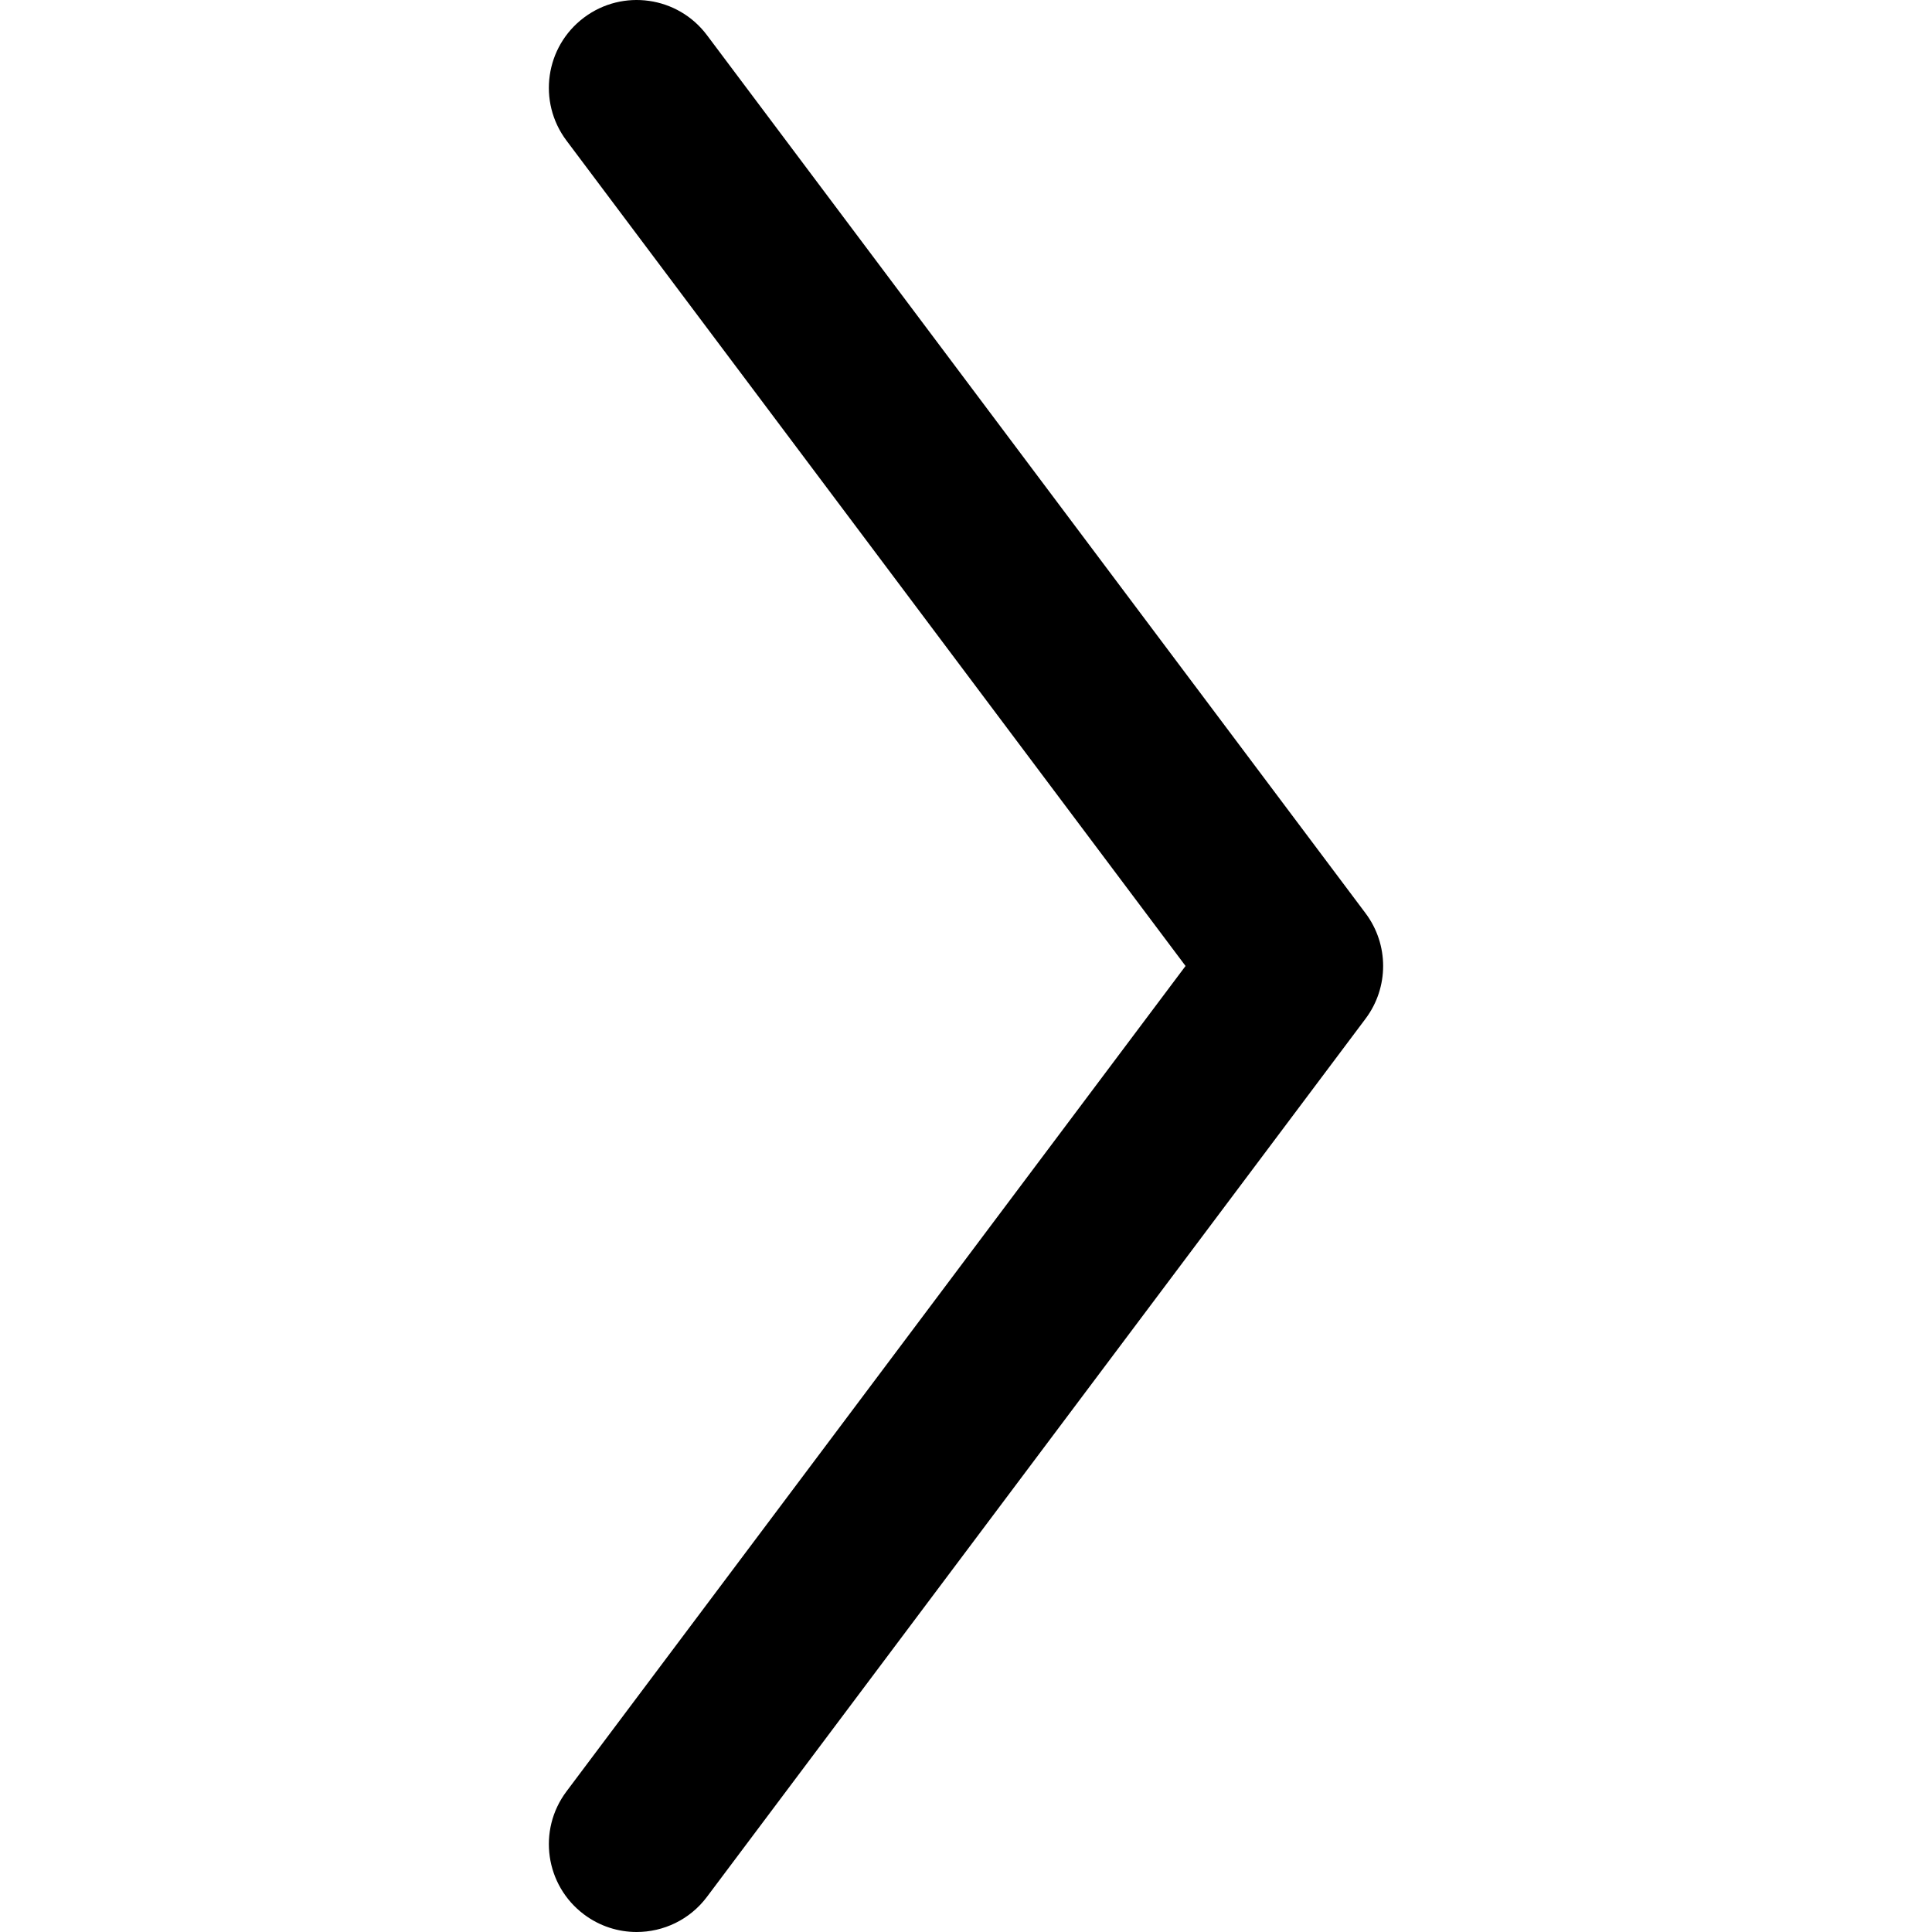
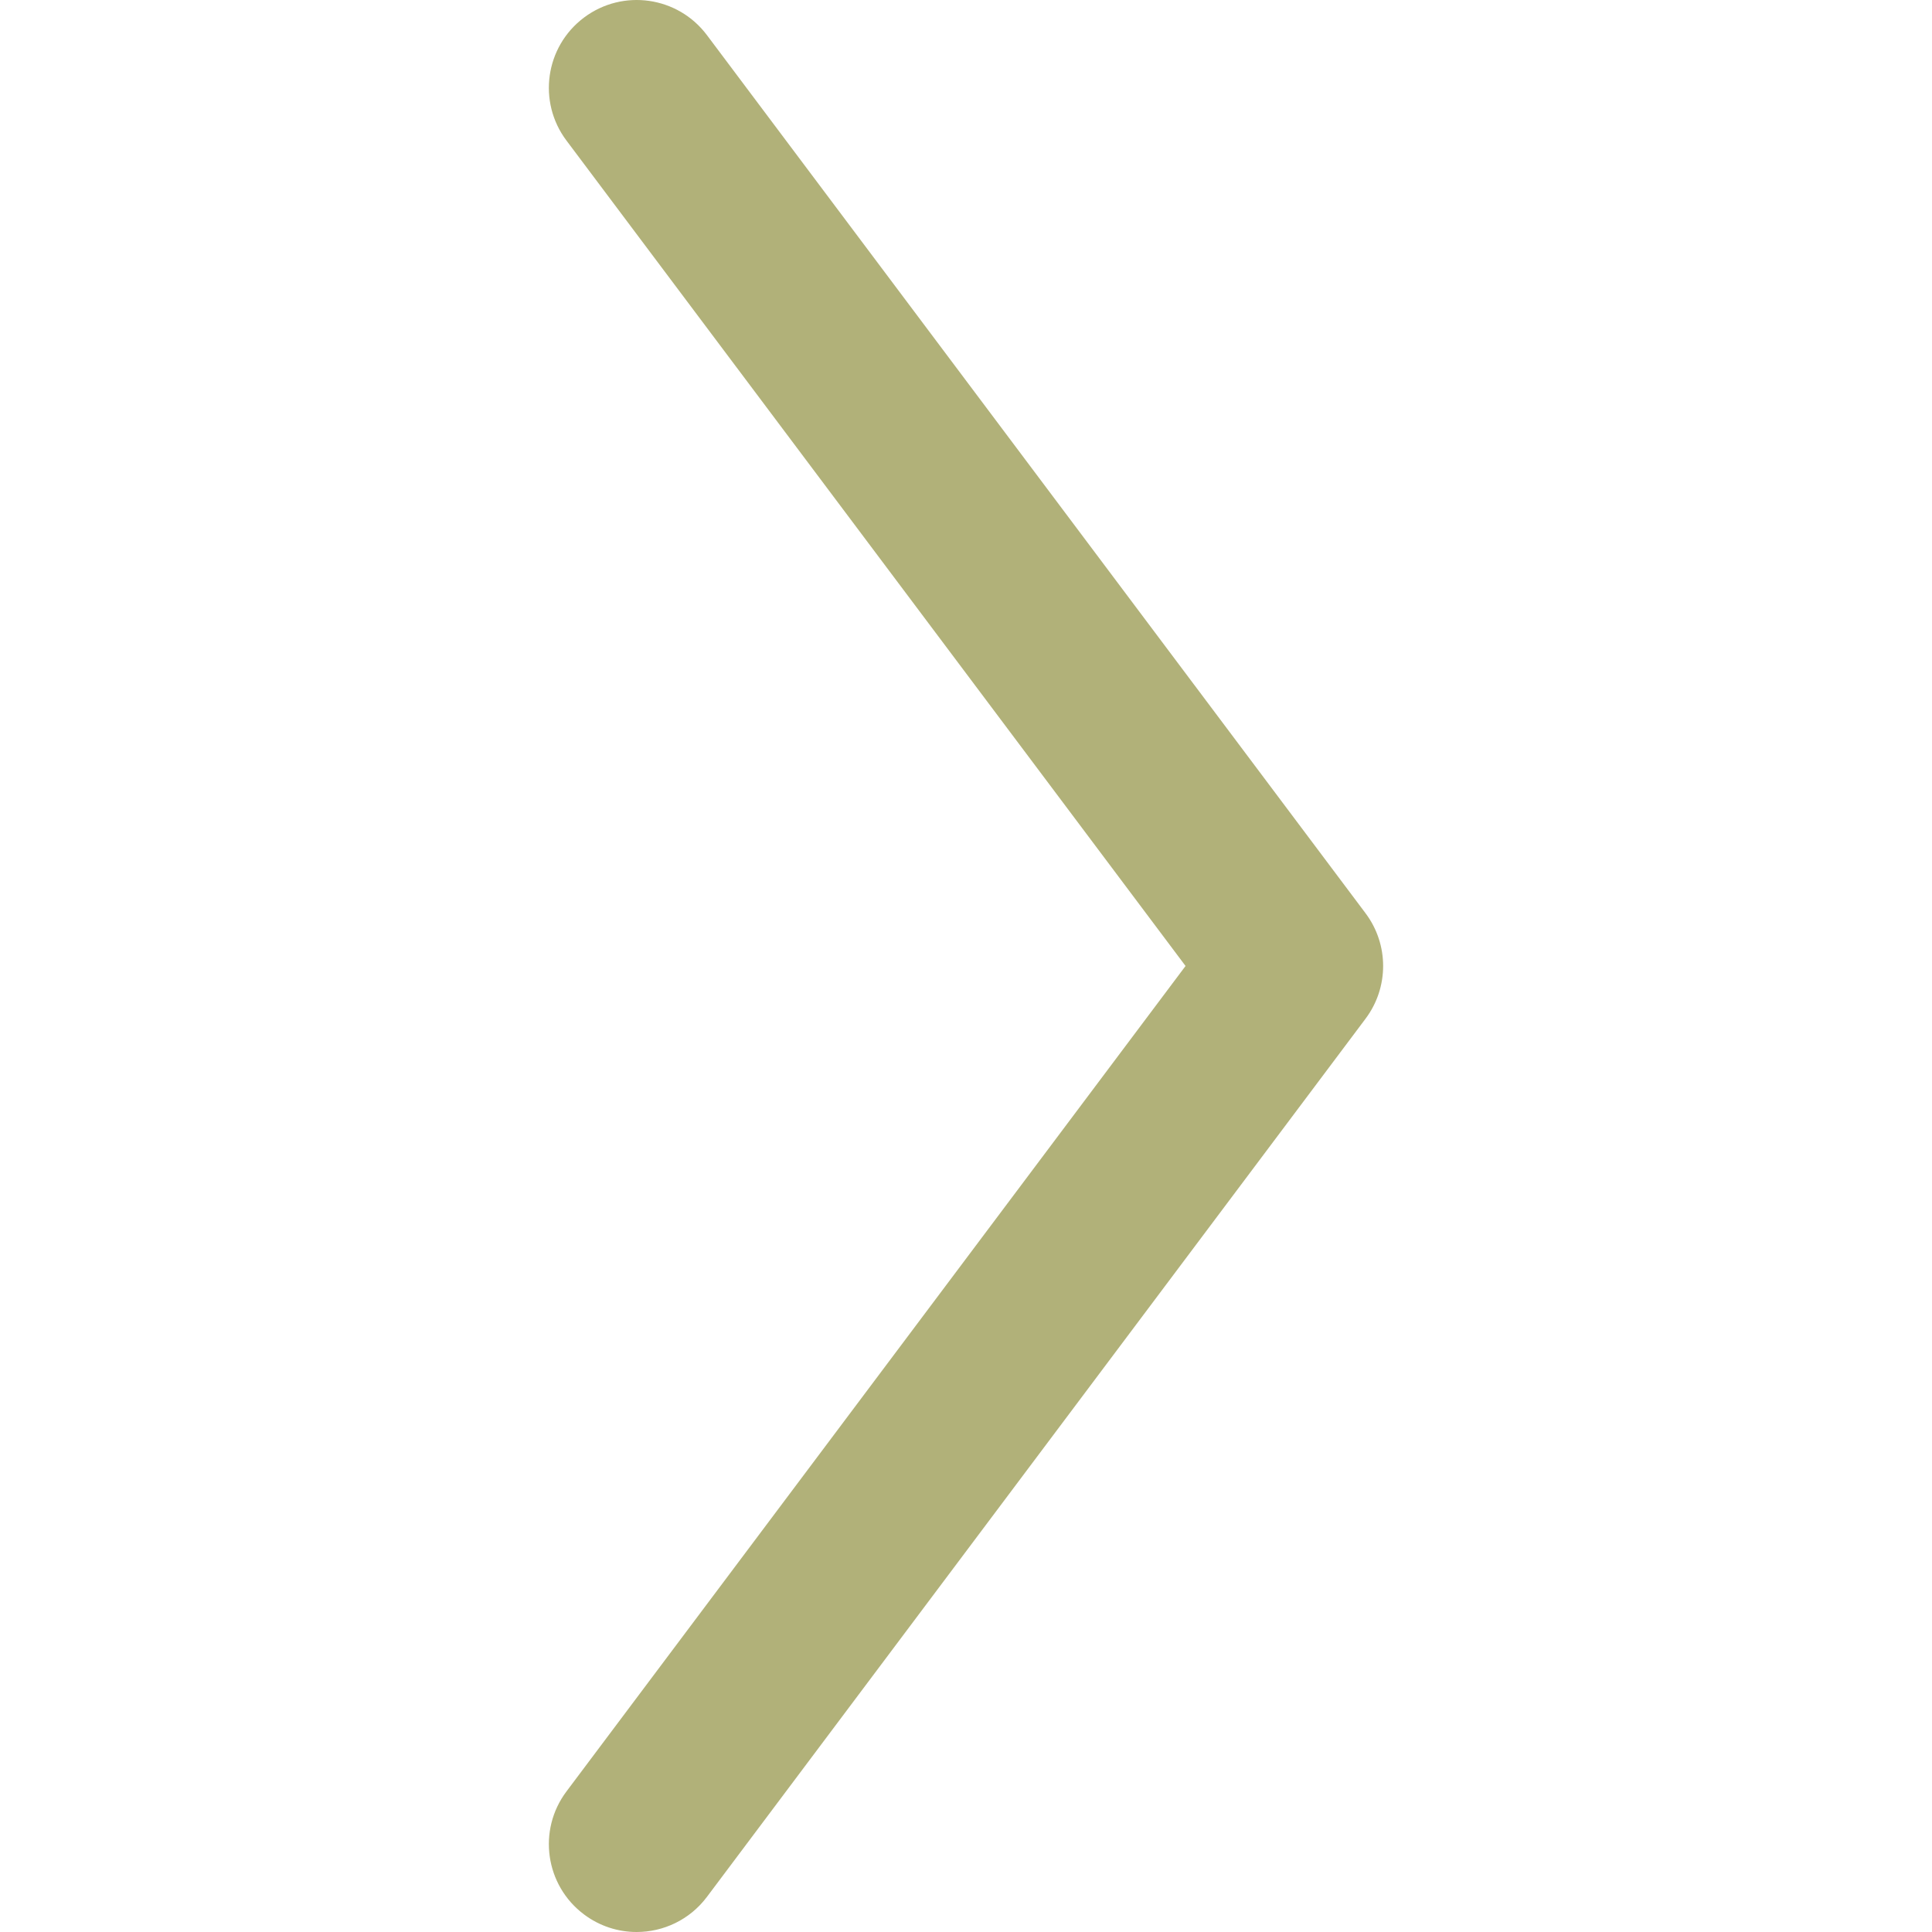
<svg xmlns="http://www.w3.org/2000/svg" version="1.1" id="Layer_1" x="0px" y="0px" viewBox="0 0 512 512" style="enable-background:new 0 0 512 512;" preserveAspectRatio="none" xml:space="preserve">
-   <path style="fill:#000000;" d="M361.891,242.03L187.347,9.31c-7.714-10.283-22.298-12.365-32.582-4.655  c-10.283,7.713-12.367,22.3-4.655,32.582l164.072,218.758L150.111,474.762c-7.713,10.282-5.627,24.871,4.655,32.582  c4.186,3.14,9.086,4.656,13.945,4.656c7.076,0,14.064-3.215,18.637-9.311l174.544-232.732  C368.097,261.683,368.097,250.304,361.891,242.03z" />
+   <path style="fill:#b1b179;" d="M361.891,242.03L187.347,9.31c-7.714-10.283-22.298-12.365-32.582-4.655  c-10.283,7.713-12.367,22.3-4.655,32.582l164.072,218.758L150.111,474.762c-7.713,10.282-5.627,24.871,4.655,32.582  c4.186,3.14,9.086,4.656,13.945,4.656c7.076,0,14.064-3.215,18.637-9.311l174.544-232.732  C368.097,261.683,368.097,250.304,361.891,242.03z" />
</svg>
